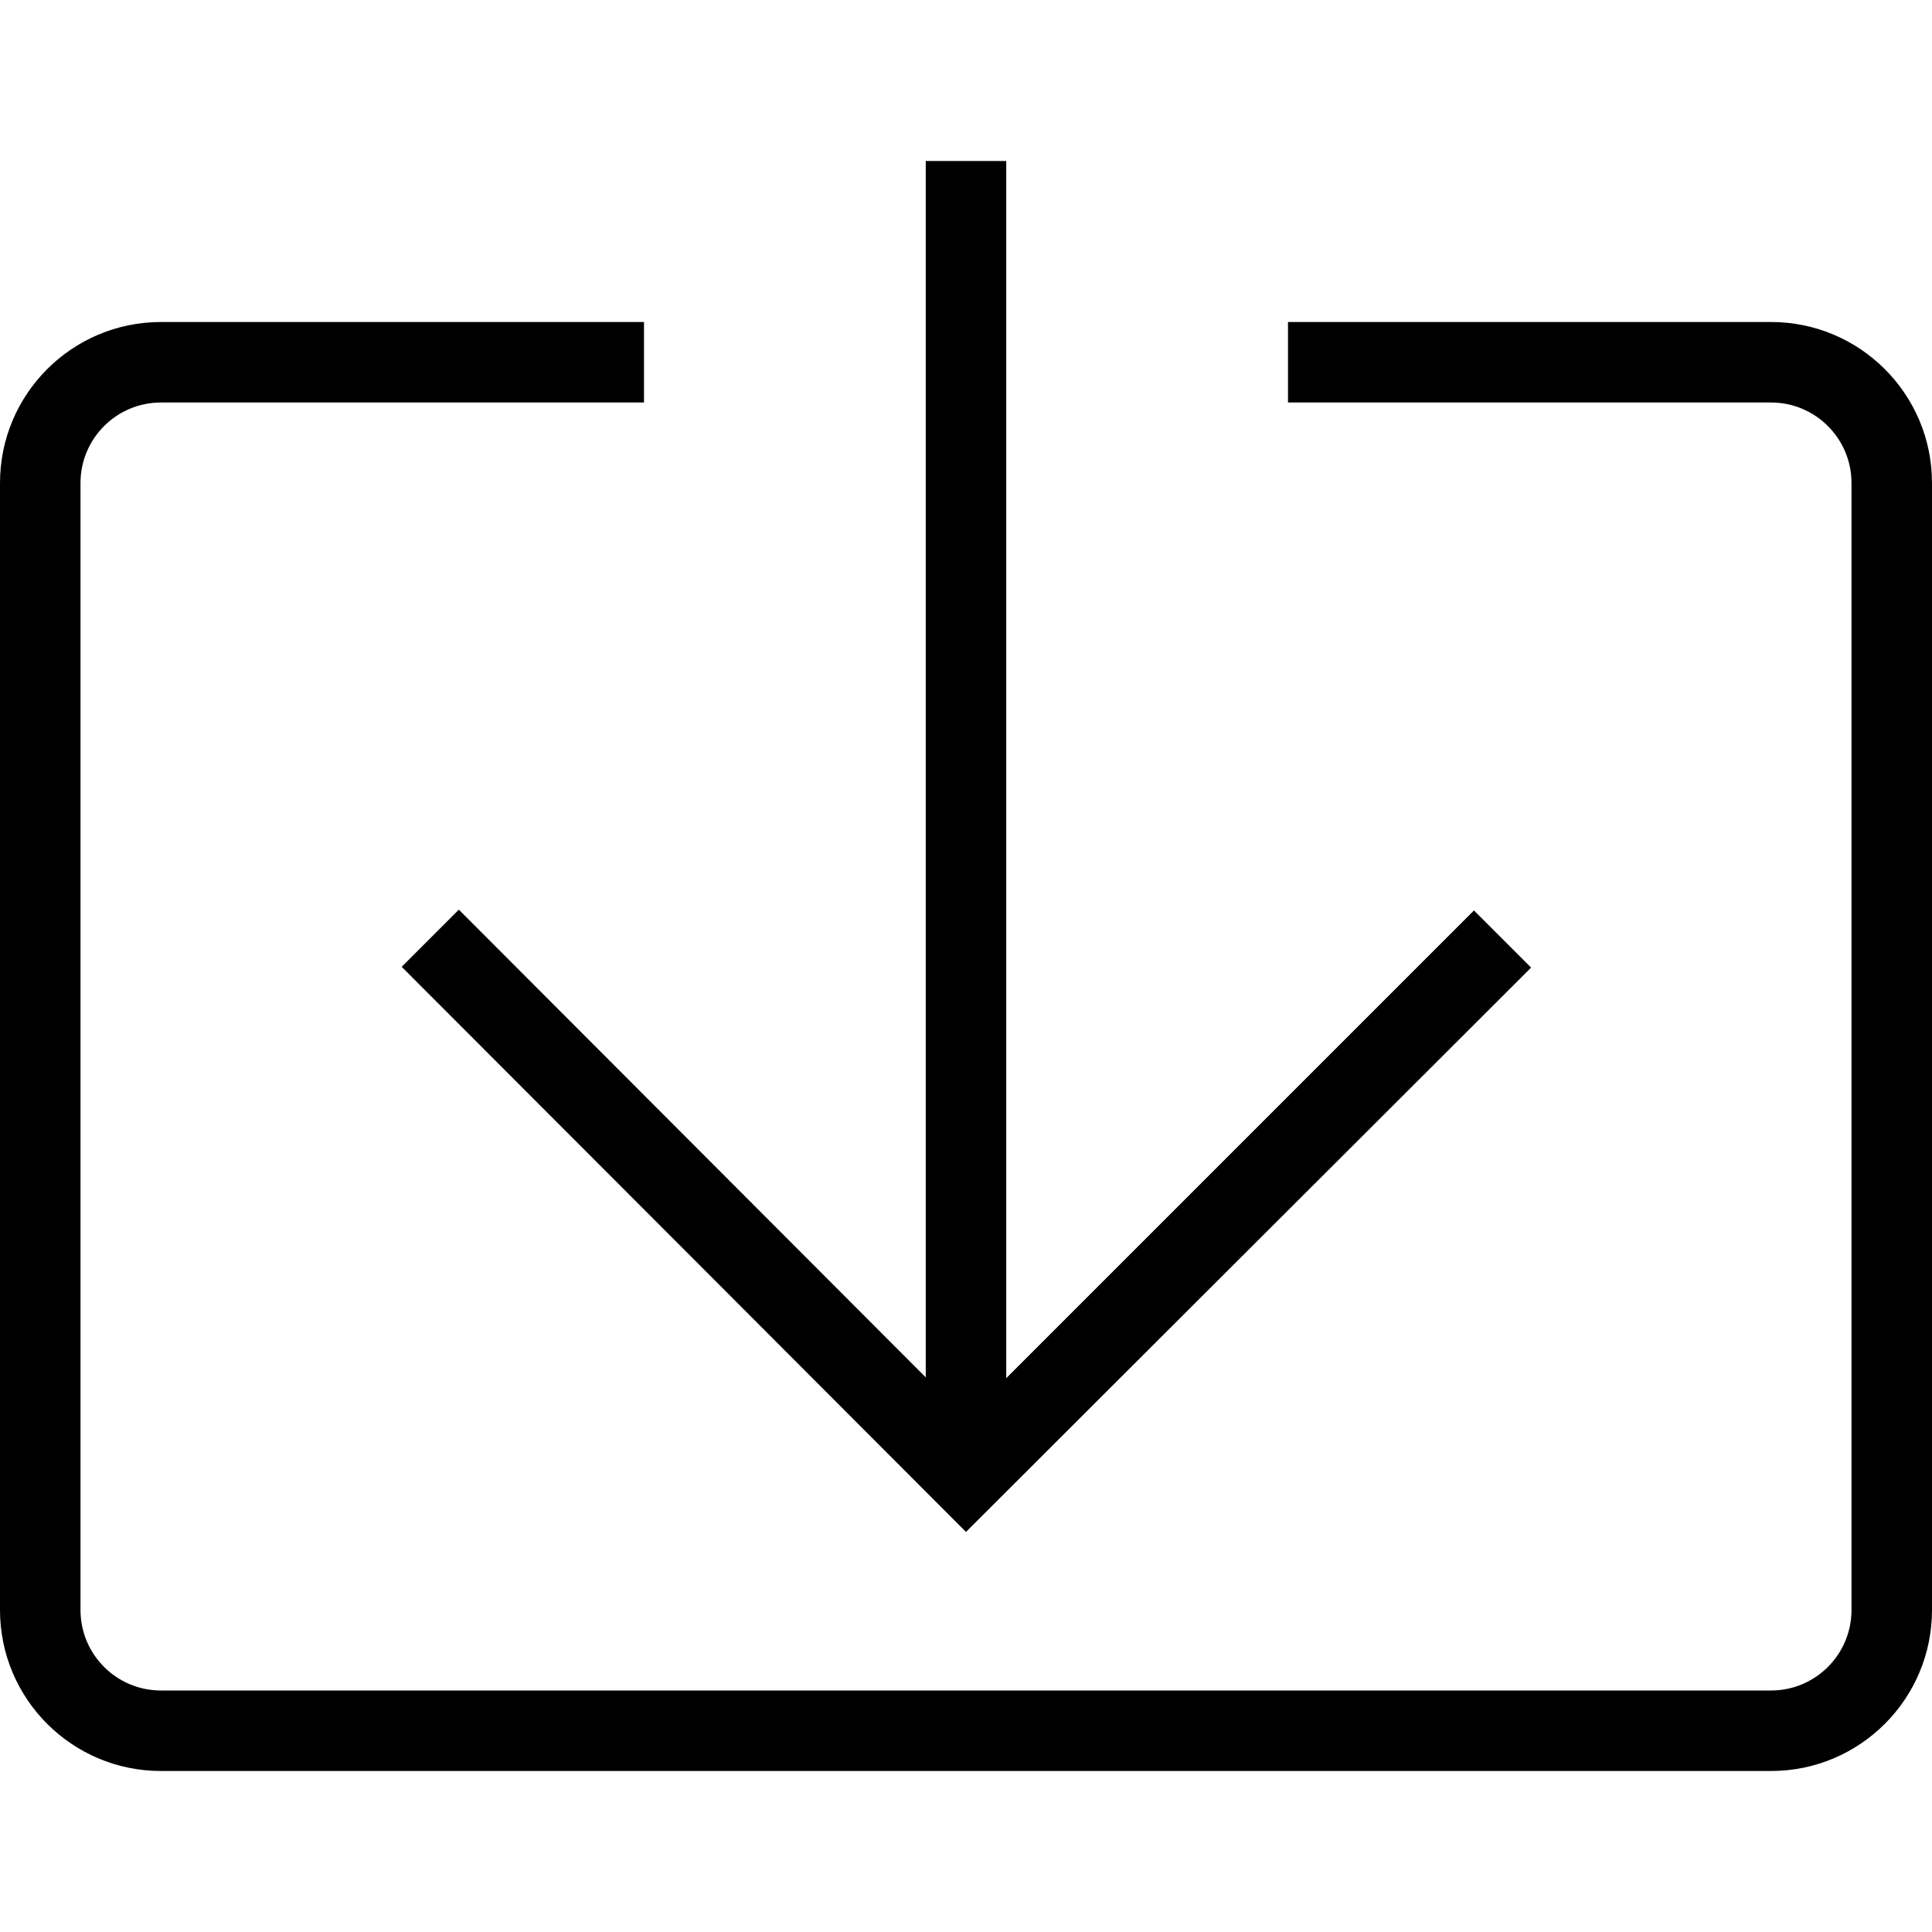
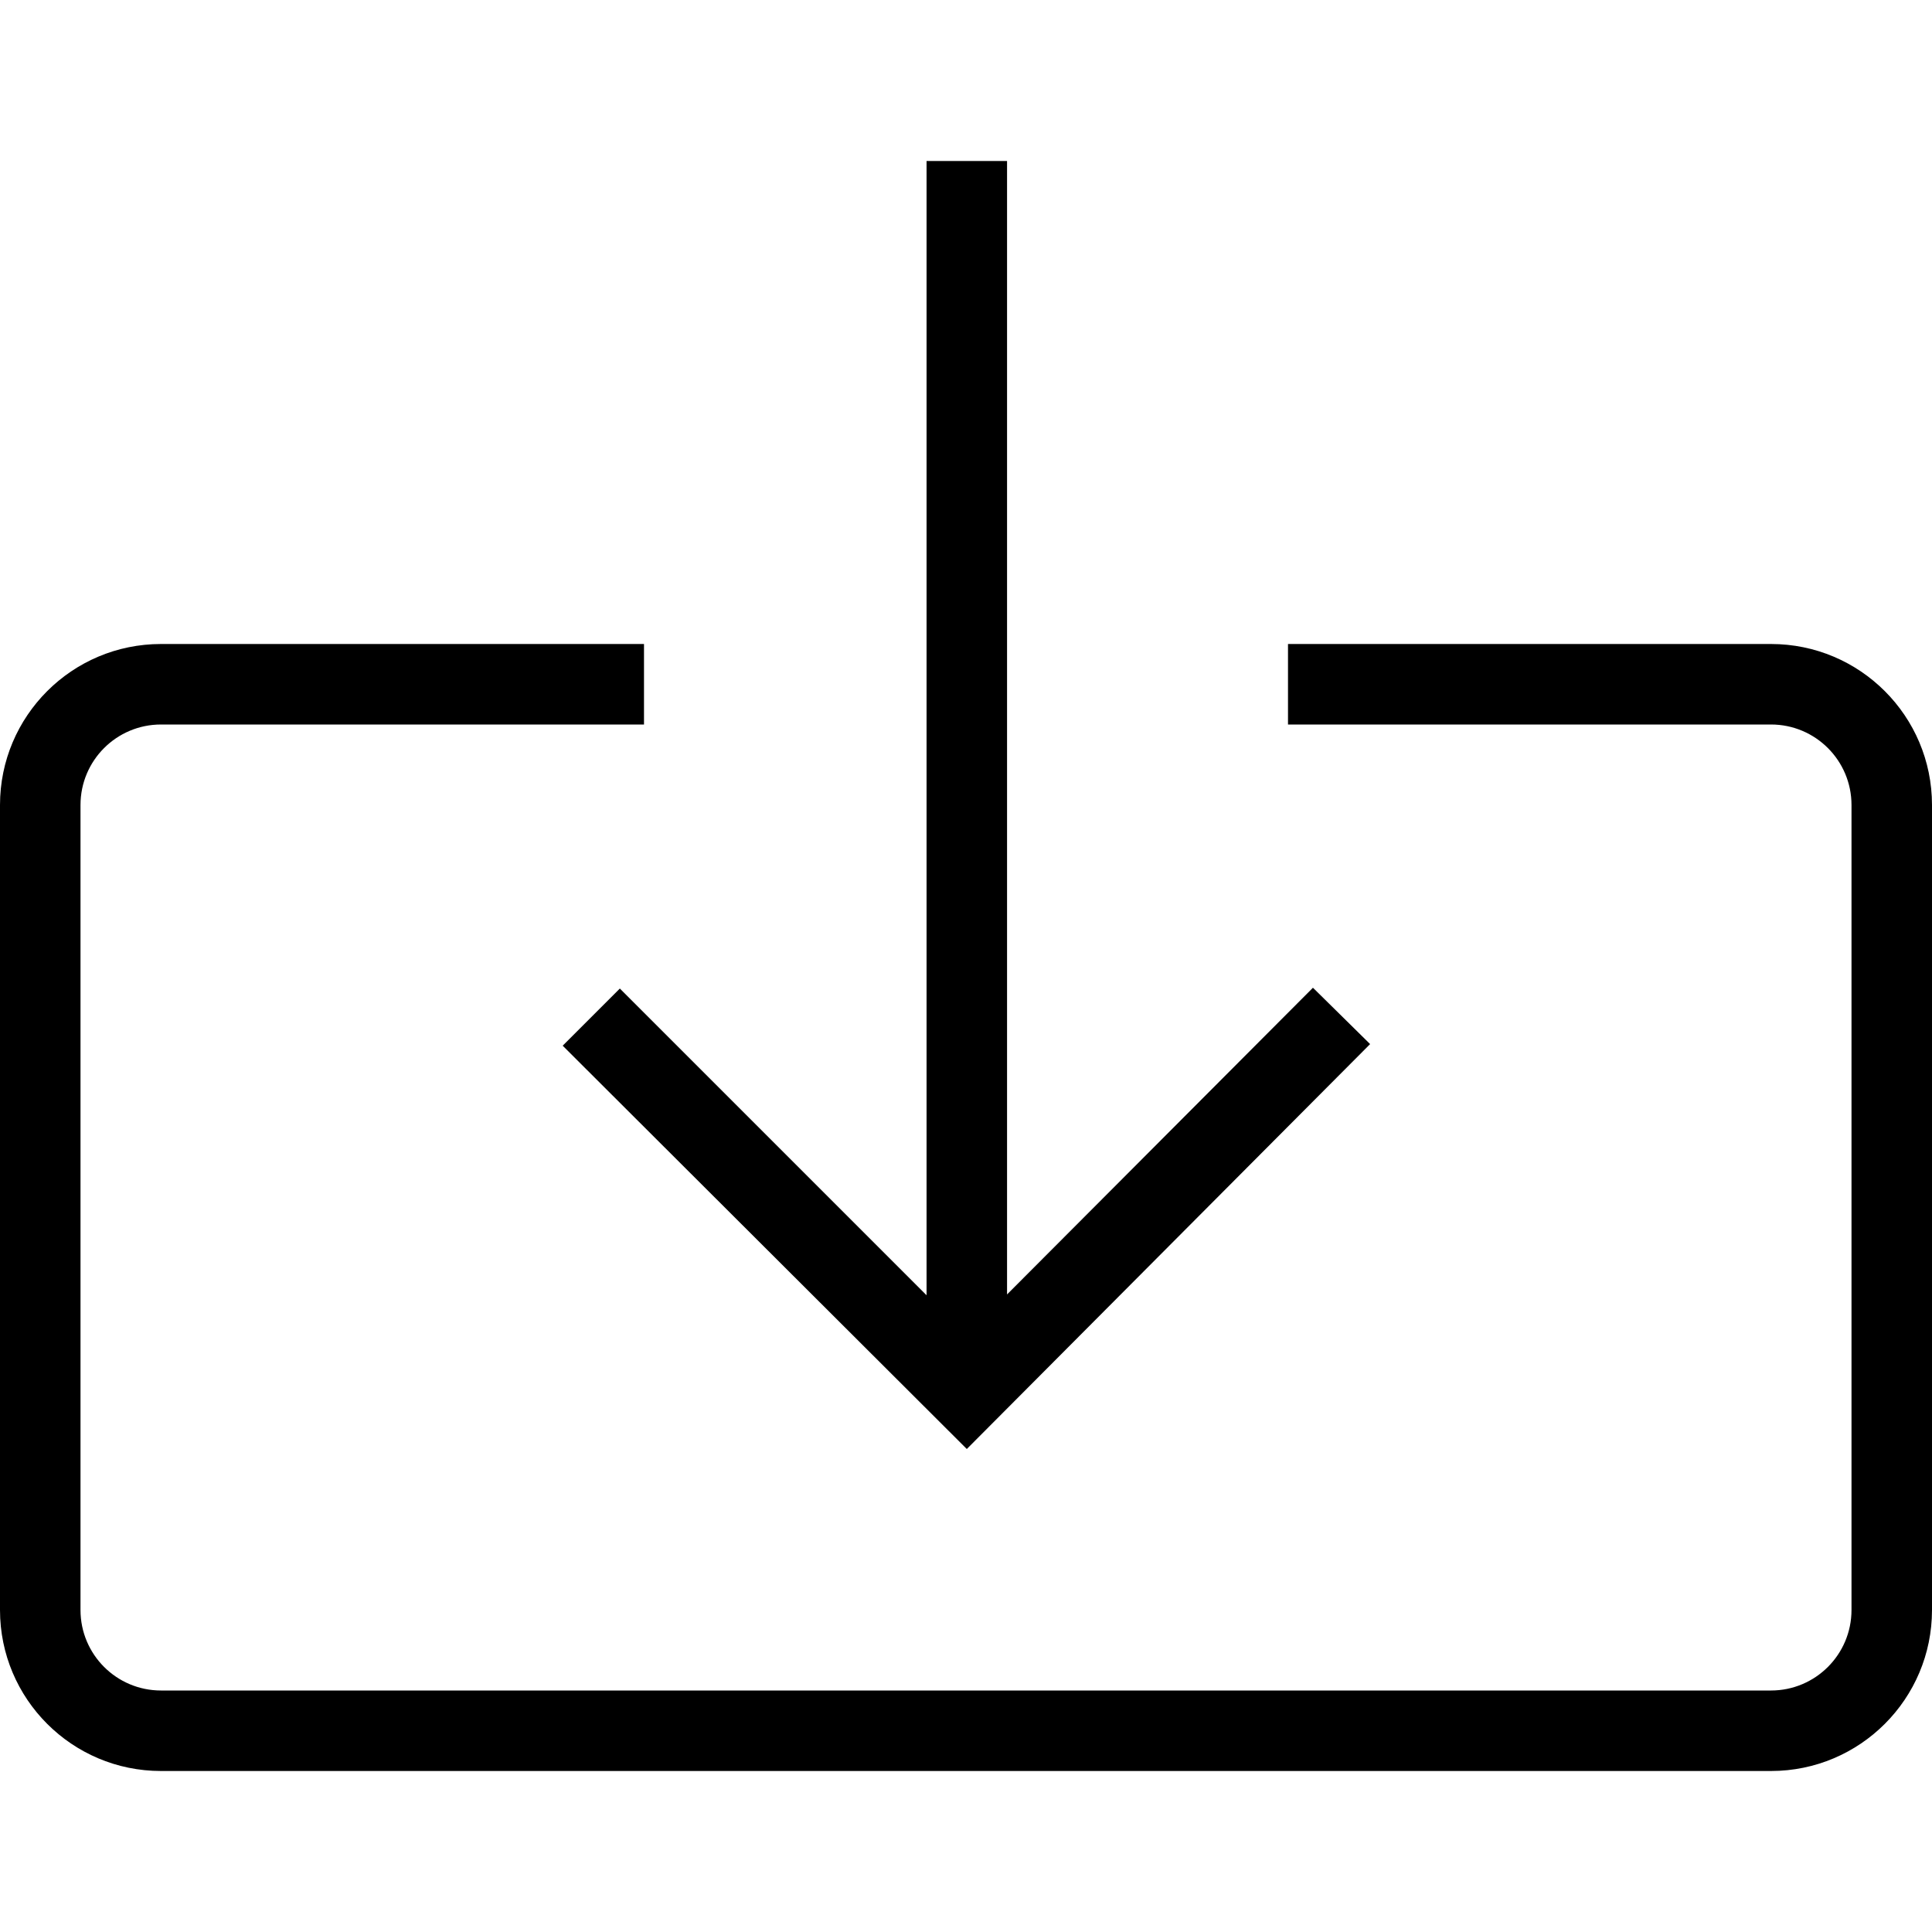
- <svg viewBox="0 0 24 24" fill-rule="evenodd">
-   <path d="M4.99 12.01L12 19.03l7.02-7.01-.71-.71-5.81 5.81V2h-1v15.11L5.7 11.3l-.71.71z" />
-   <path d="M22 4h-6v1h6a1 1 0 0 1 1 1v14a1 1 0 0 1-1 1H2a1 1 0 0 1-1-1V6a1 1 0 0 1 1-1h6V4H2a2 2 0 0 0-2 2v14a2 2 0 0 0 2 2h20a2 2 0 0 0 2-2V6a2 2 0 0 0-2-2z" />
+ <svg viewBox="0 0 24 24">
+   <path d="M12.51 16.08V2h-1v14.09L7.7 12.28l-.71.71L12.01 18l5.01-5.03-.71-.7-3.8 3.81z" />
+   <path d="M22 8h-6v1h6a1 1 0 0 1 1 1v10a1 1 0 0 1-1 1H2a1 1 0 0 1-1-1V10a1 1 0 0 1 1-1h6V8H2a2 2 0 0 0-2 2v10a2 2 0 0 0 2 2h20a2 2 0 0 0 2-2V10a2 2 0 0 0-2-2z" />
</svg>
